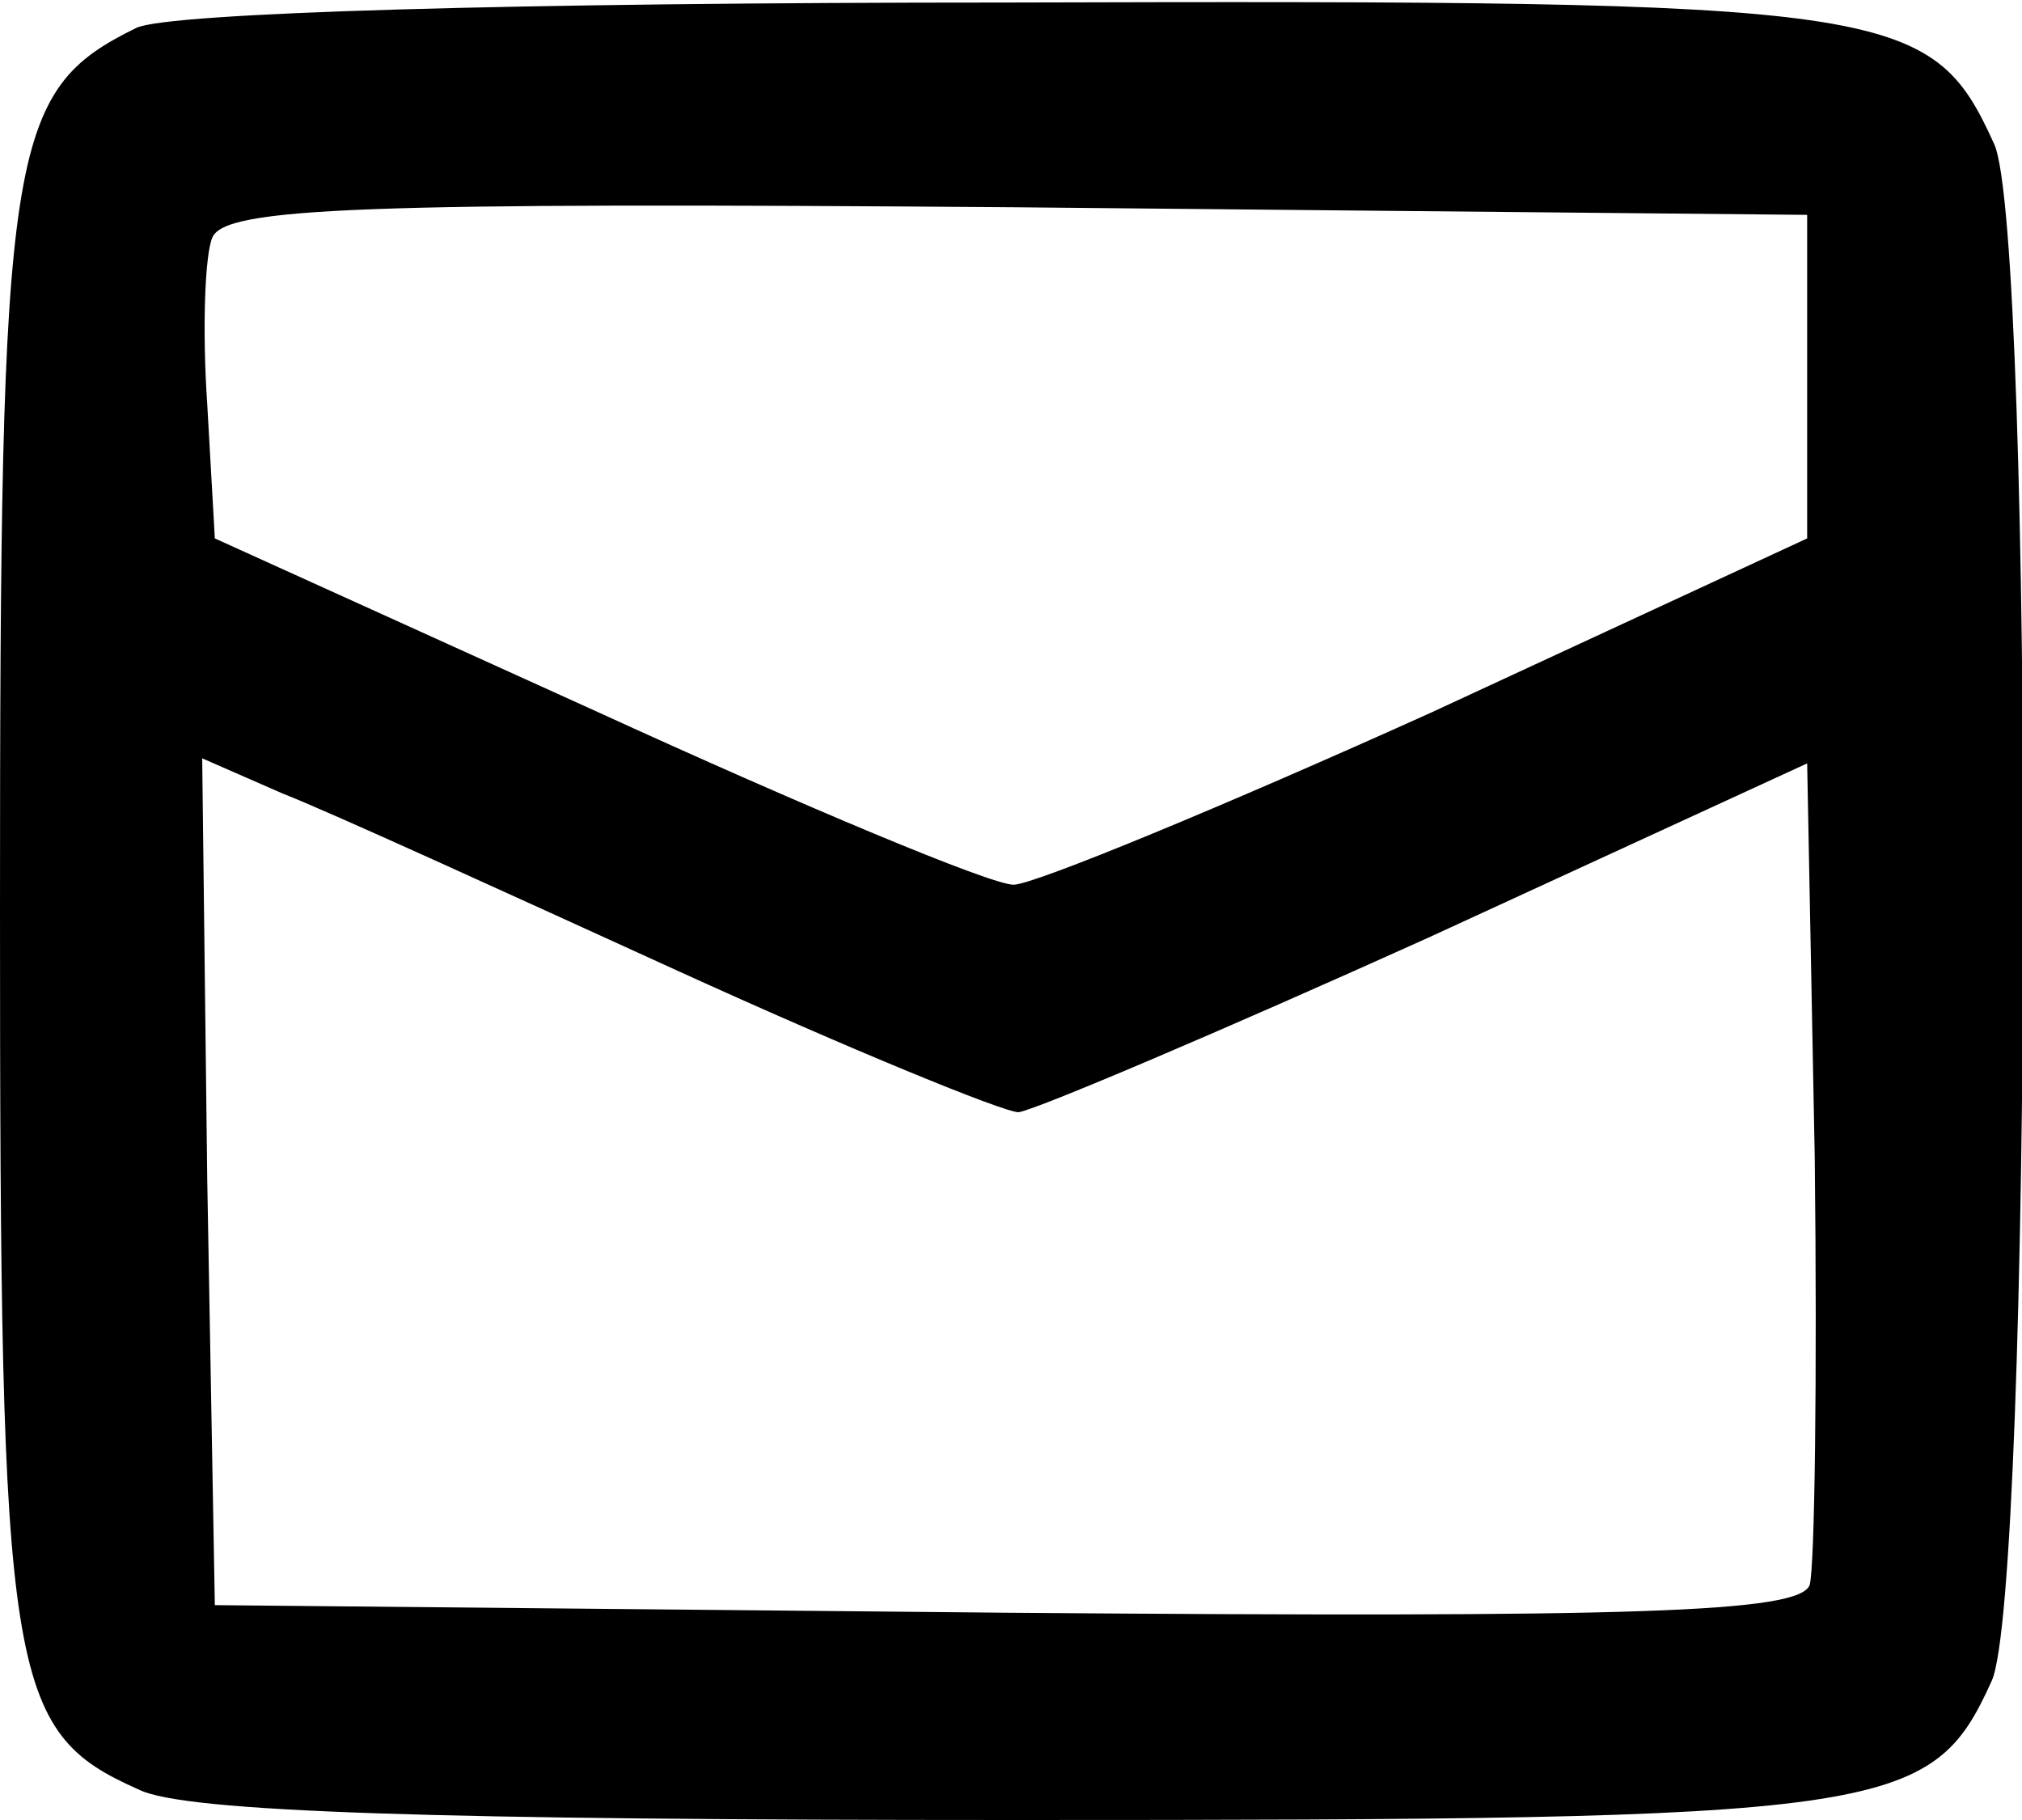
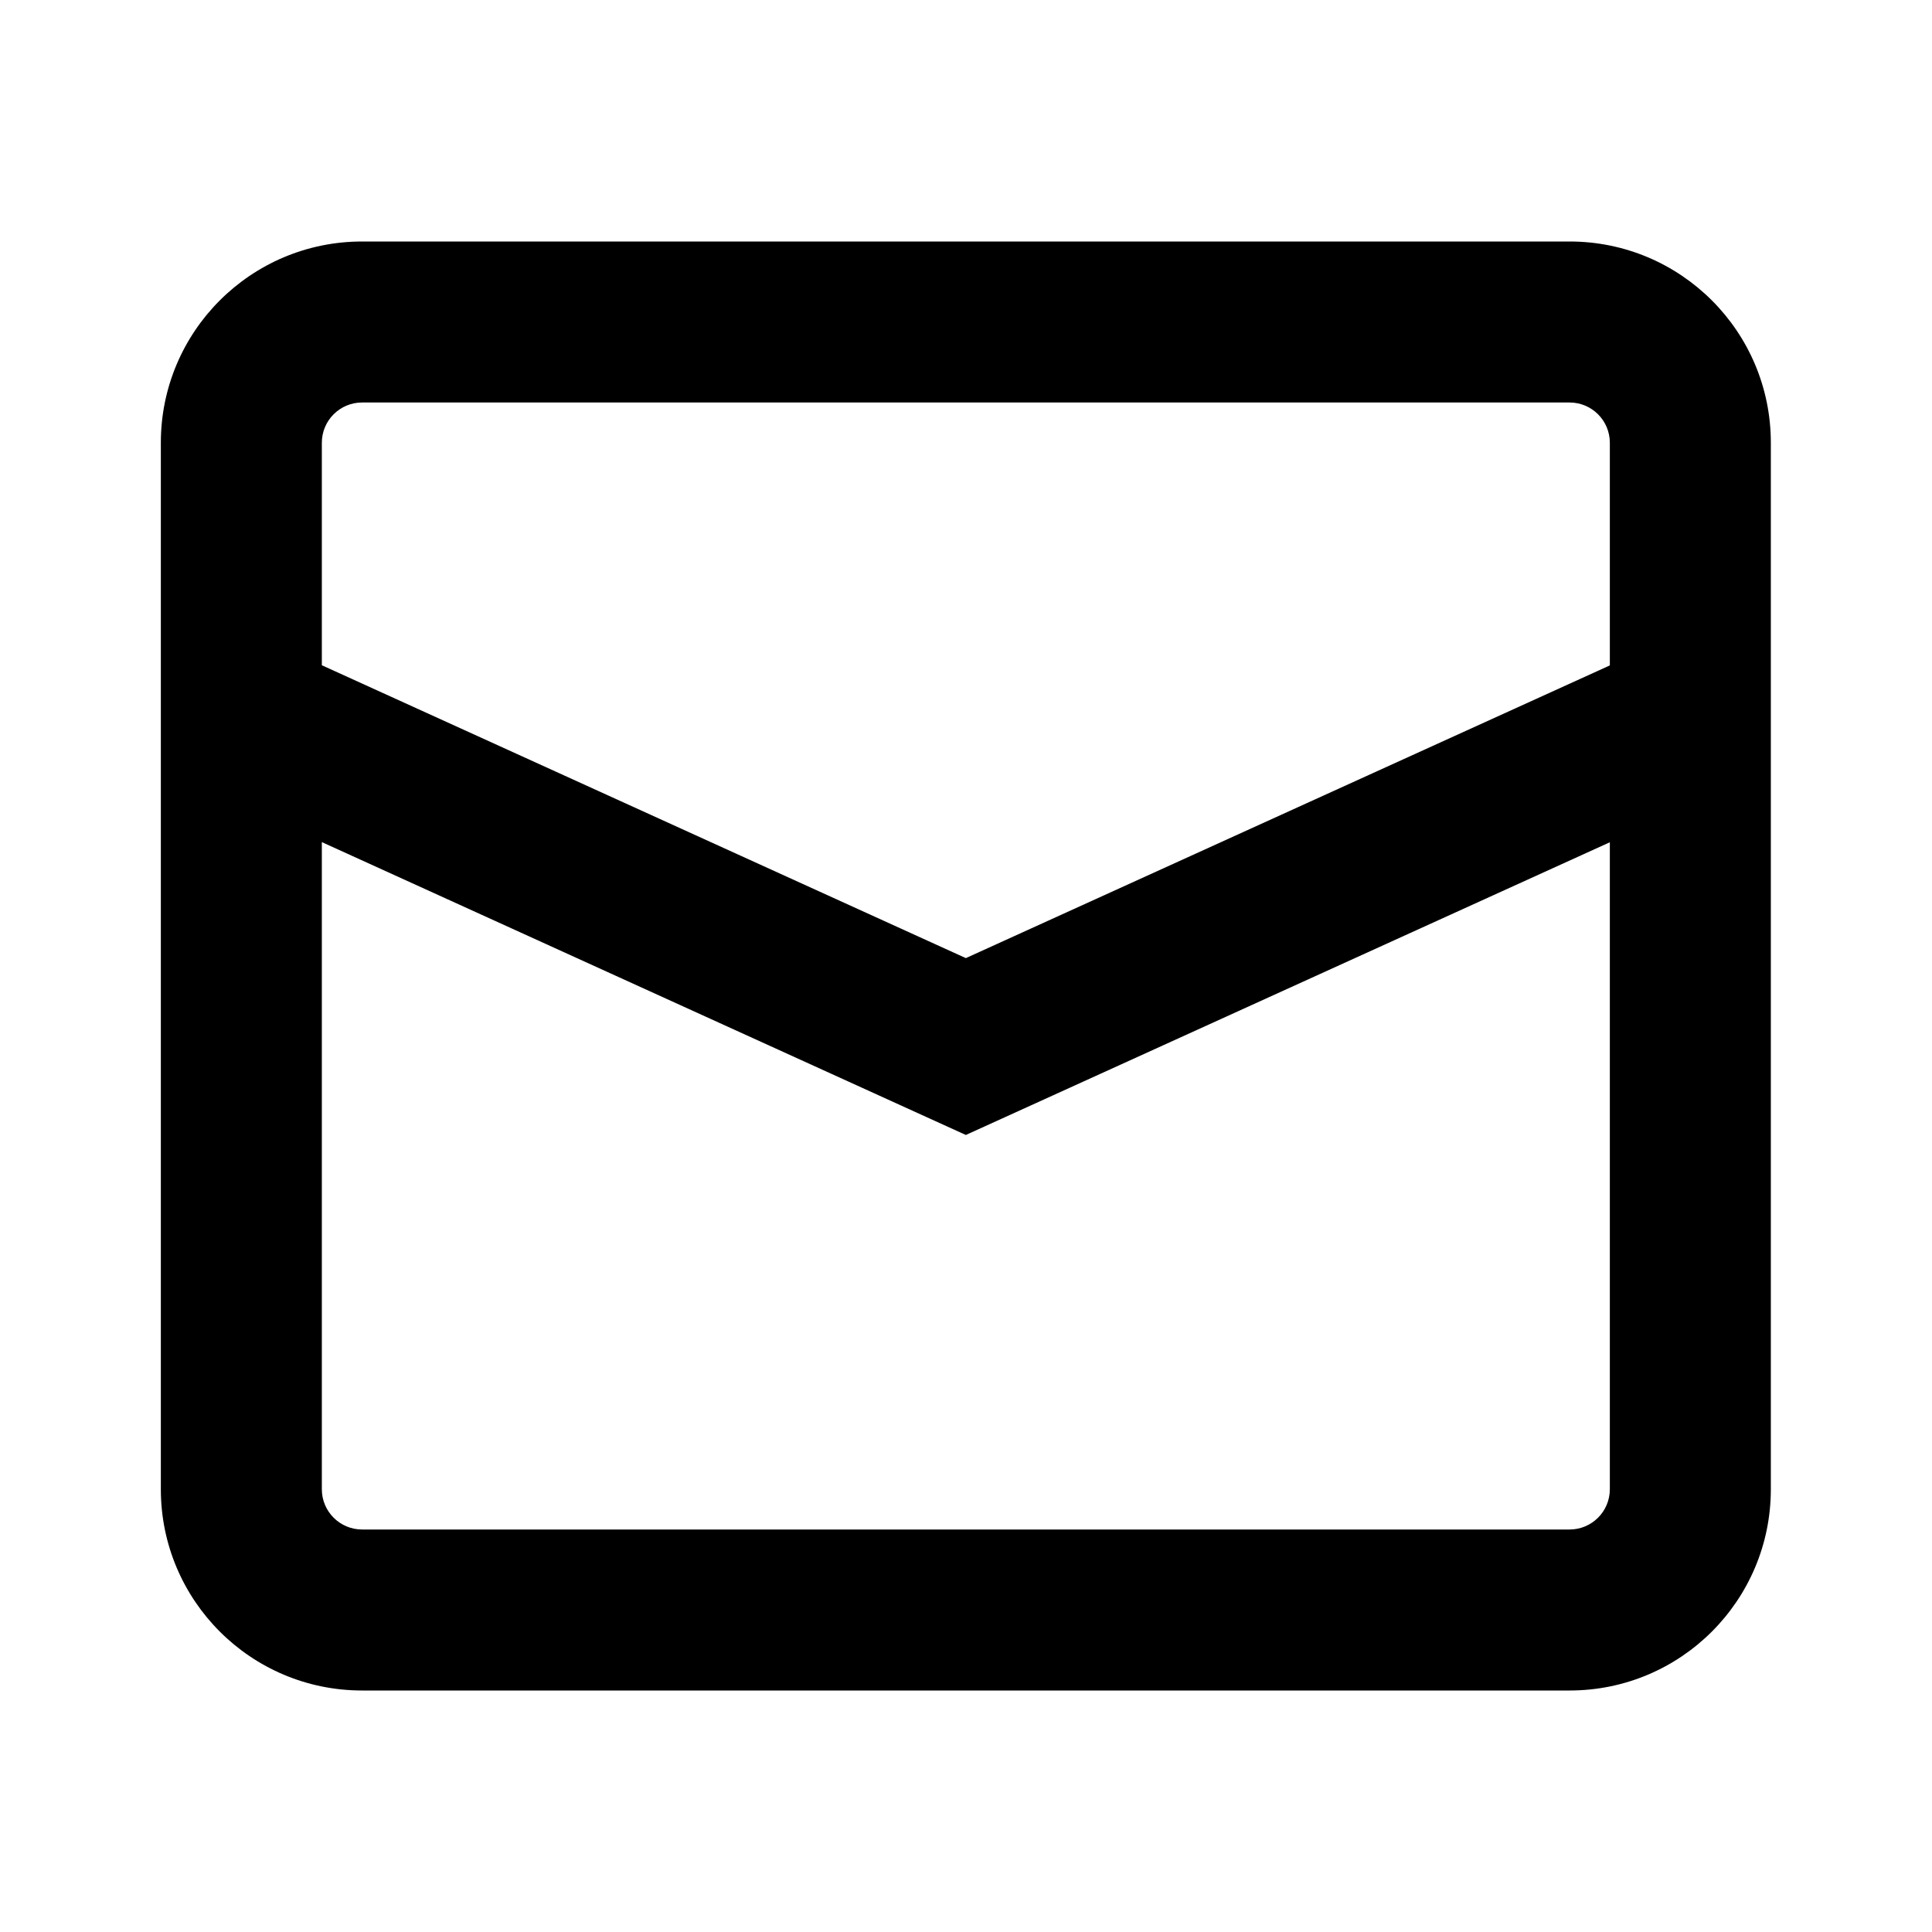
- <svg xmlns="http://www.w3.org/2000/svg" version="1.0" width="80pt" height="72pt" viewBox="0 0 80 72" preserveAspectRatio="xMidYMid meet">
-   <g transform="translate(0,72) scale(0.1,-0.1)" fill="currentColor" stroke="none">
-     <path d="M54 709 c-51 -25 -54 -46 -54 -349 0 -305 3 -325 55 -348 18 -9 119 -12 346 -12 347 0 363 2 387 55 16 35 17 573 1 608 -25 55 -39 57 -391 56 -195 0 -331 -4 -344 -10z m661 -138 l0 -64 -149 -69 c-82 -37 -157 -68 -165 -68 -9 0 -83 31 -166 69 l-150 68 -3 53 c-2 29 -1 59 2 66 5 12 59 14 318 12 l313 -3 0 -64z m-447 -235 c68 -31 129 -56 135 -56 7 1 80 32 162 69 l150 69 3 -156 c1 -86 0 -162 -2 -169 -4 -11 -68 -13 -318 -11 l-313 3 -3 168 -2 167 32 -14 c18 -7 88 -39 156 -70z" />
+ <svg viewBox="0 0 24 24" width="1.75rem" aria-hidden="true">
+   <g fill="currentColor">
+     <path d="M1.998 5.5c0-1.381 1.119-2.5 2.5-2.5h15c1.381 0 2.5 1.119 2.5 2.5v13c0 1.381-1.119 2.5-2.5 2.5h-15c-1.381 0-2.5-1.119-2.5-2.5v-13zm2.5-.5c-.276 0-.5.224-.5.5v2.764l8 3.638 8-3.636V5.5c0-.276-.224-.5-.5-.5h-15zm15.5 5.463l-8 3.636-8-3.638V18.5c0 .276.224.5.5.5h15c.276 0 .5-.224.5-.5v-8.037z" />
  </g>
</svg>
